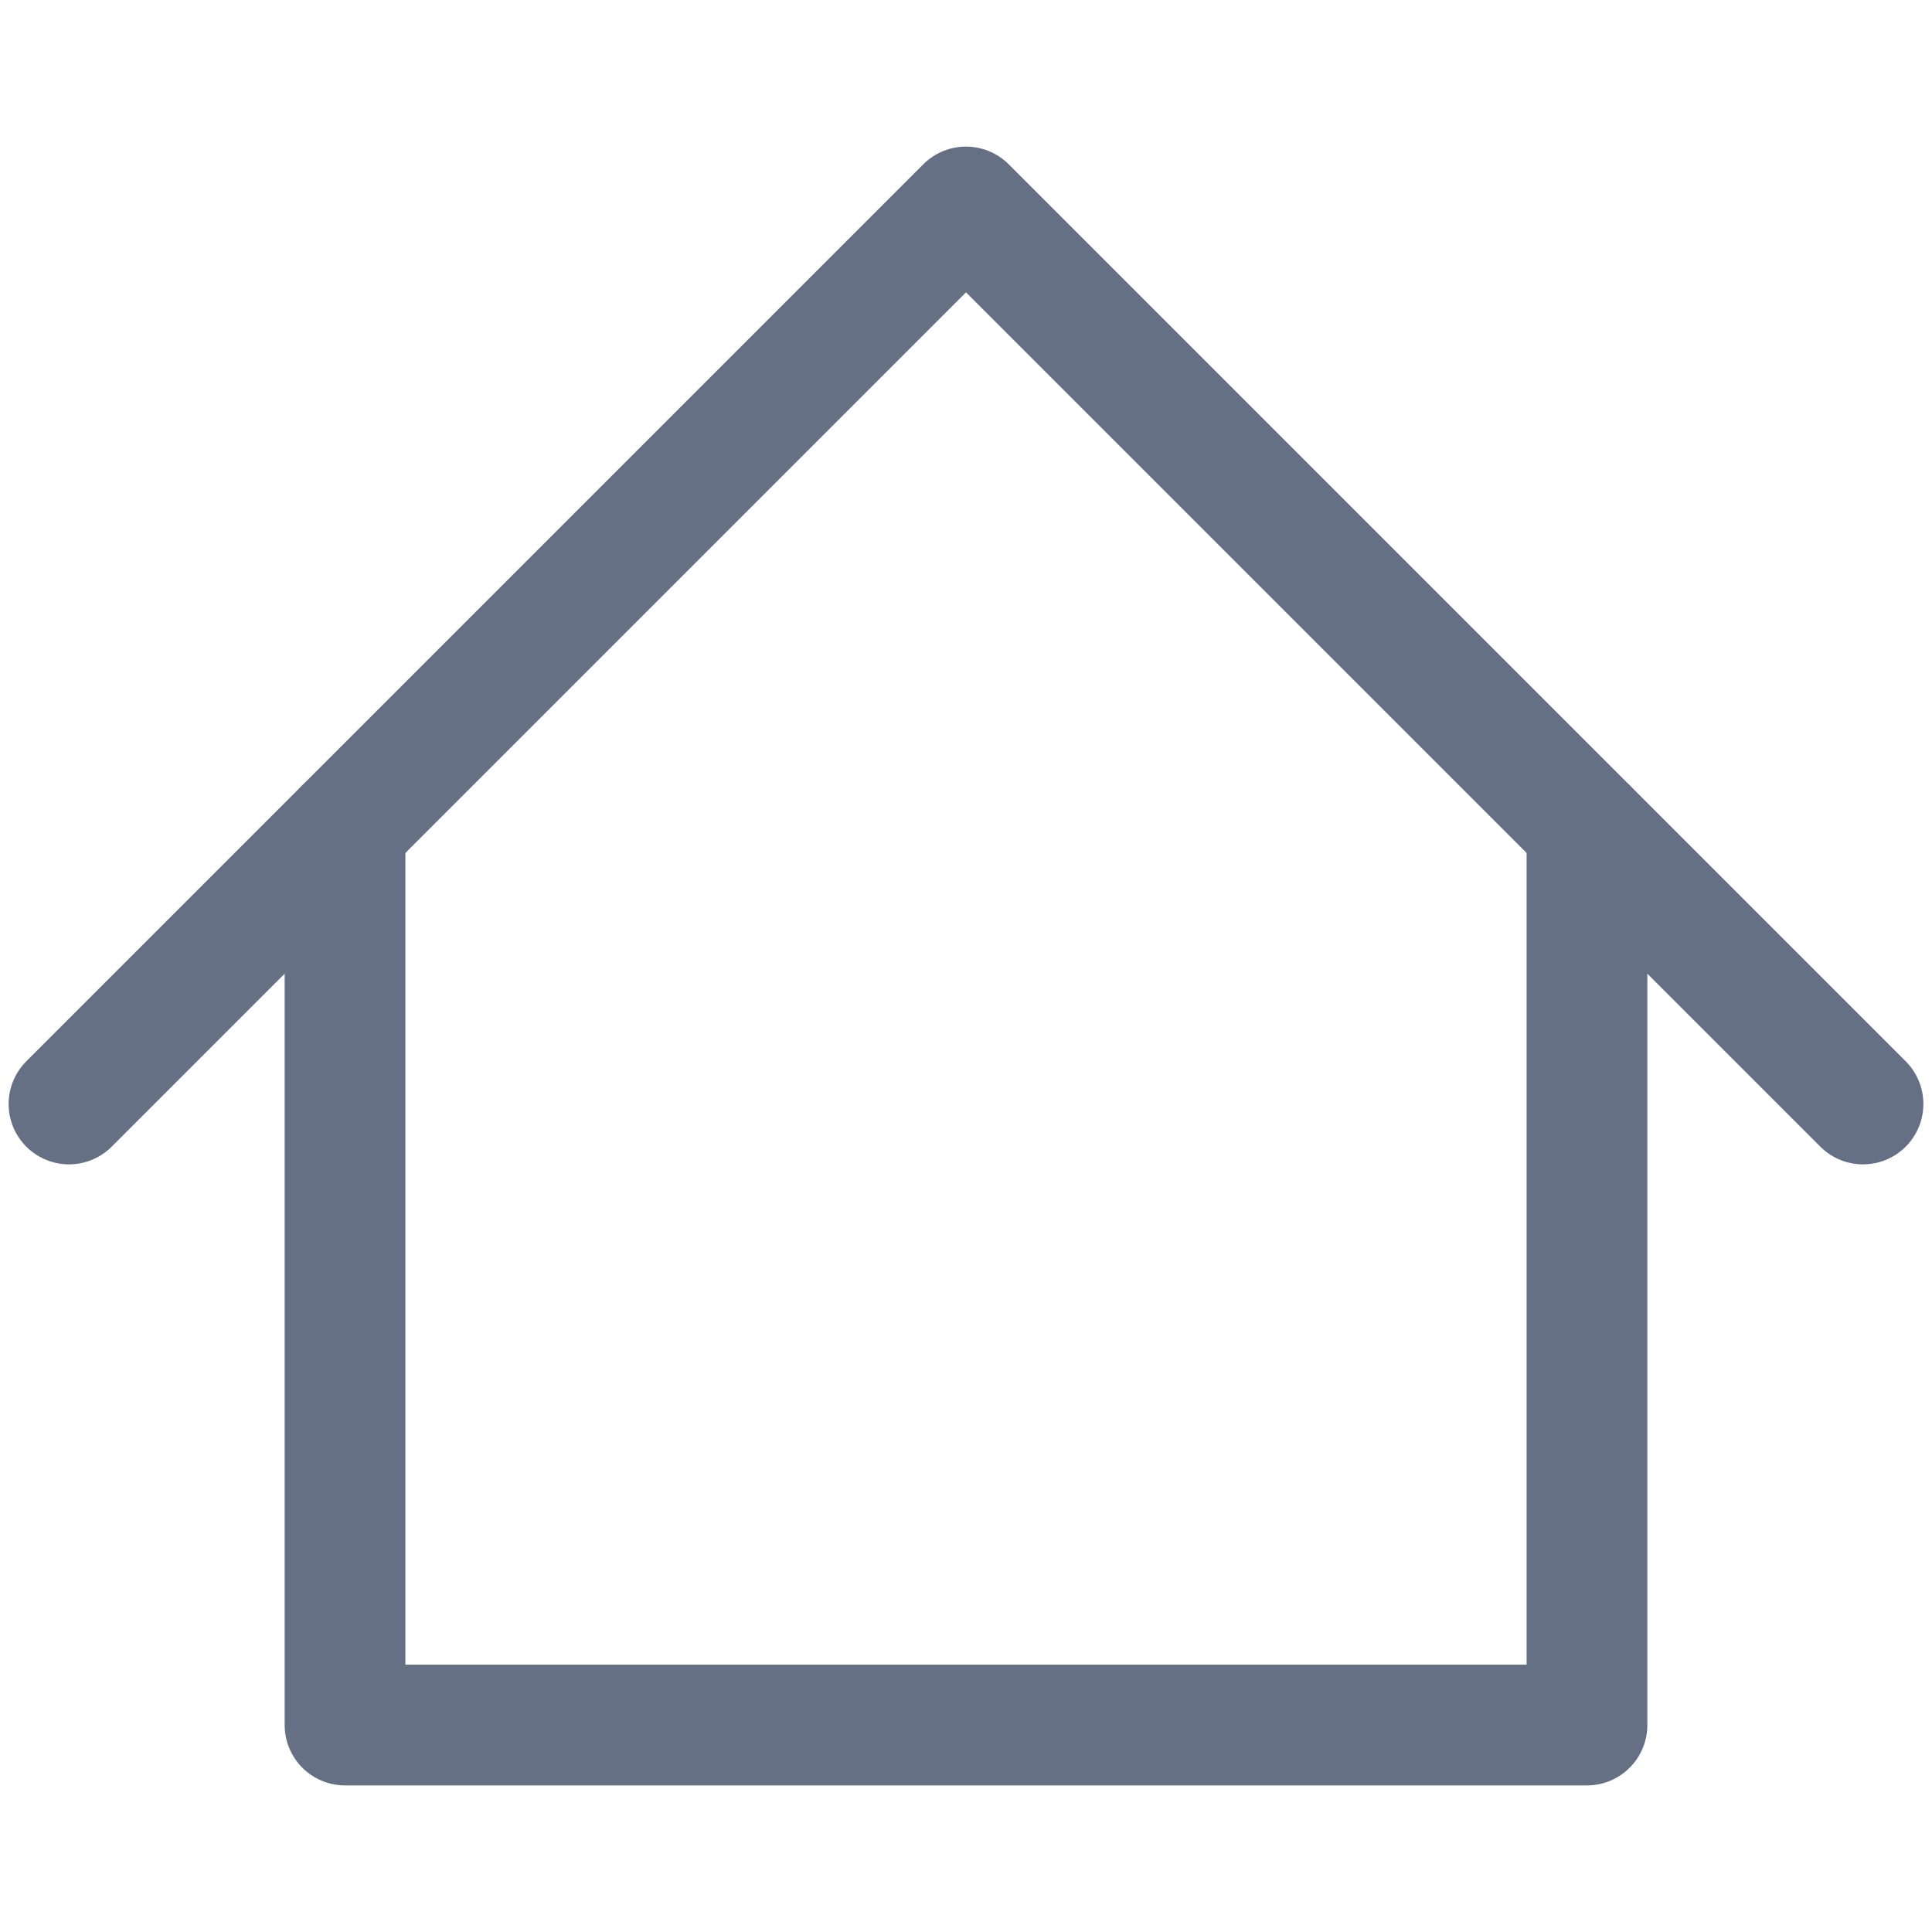
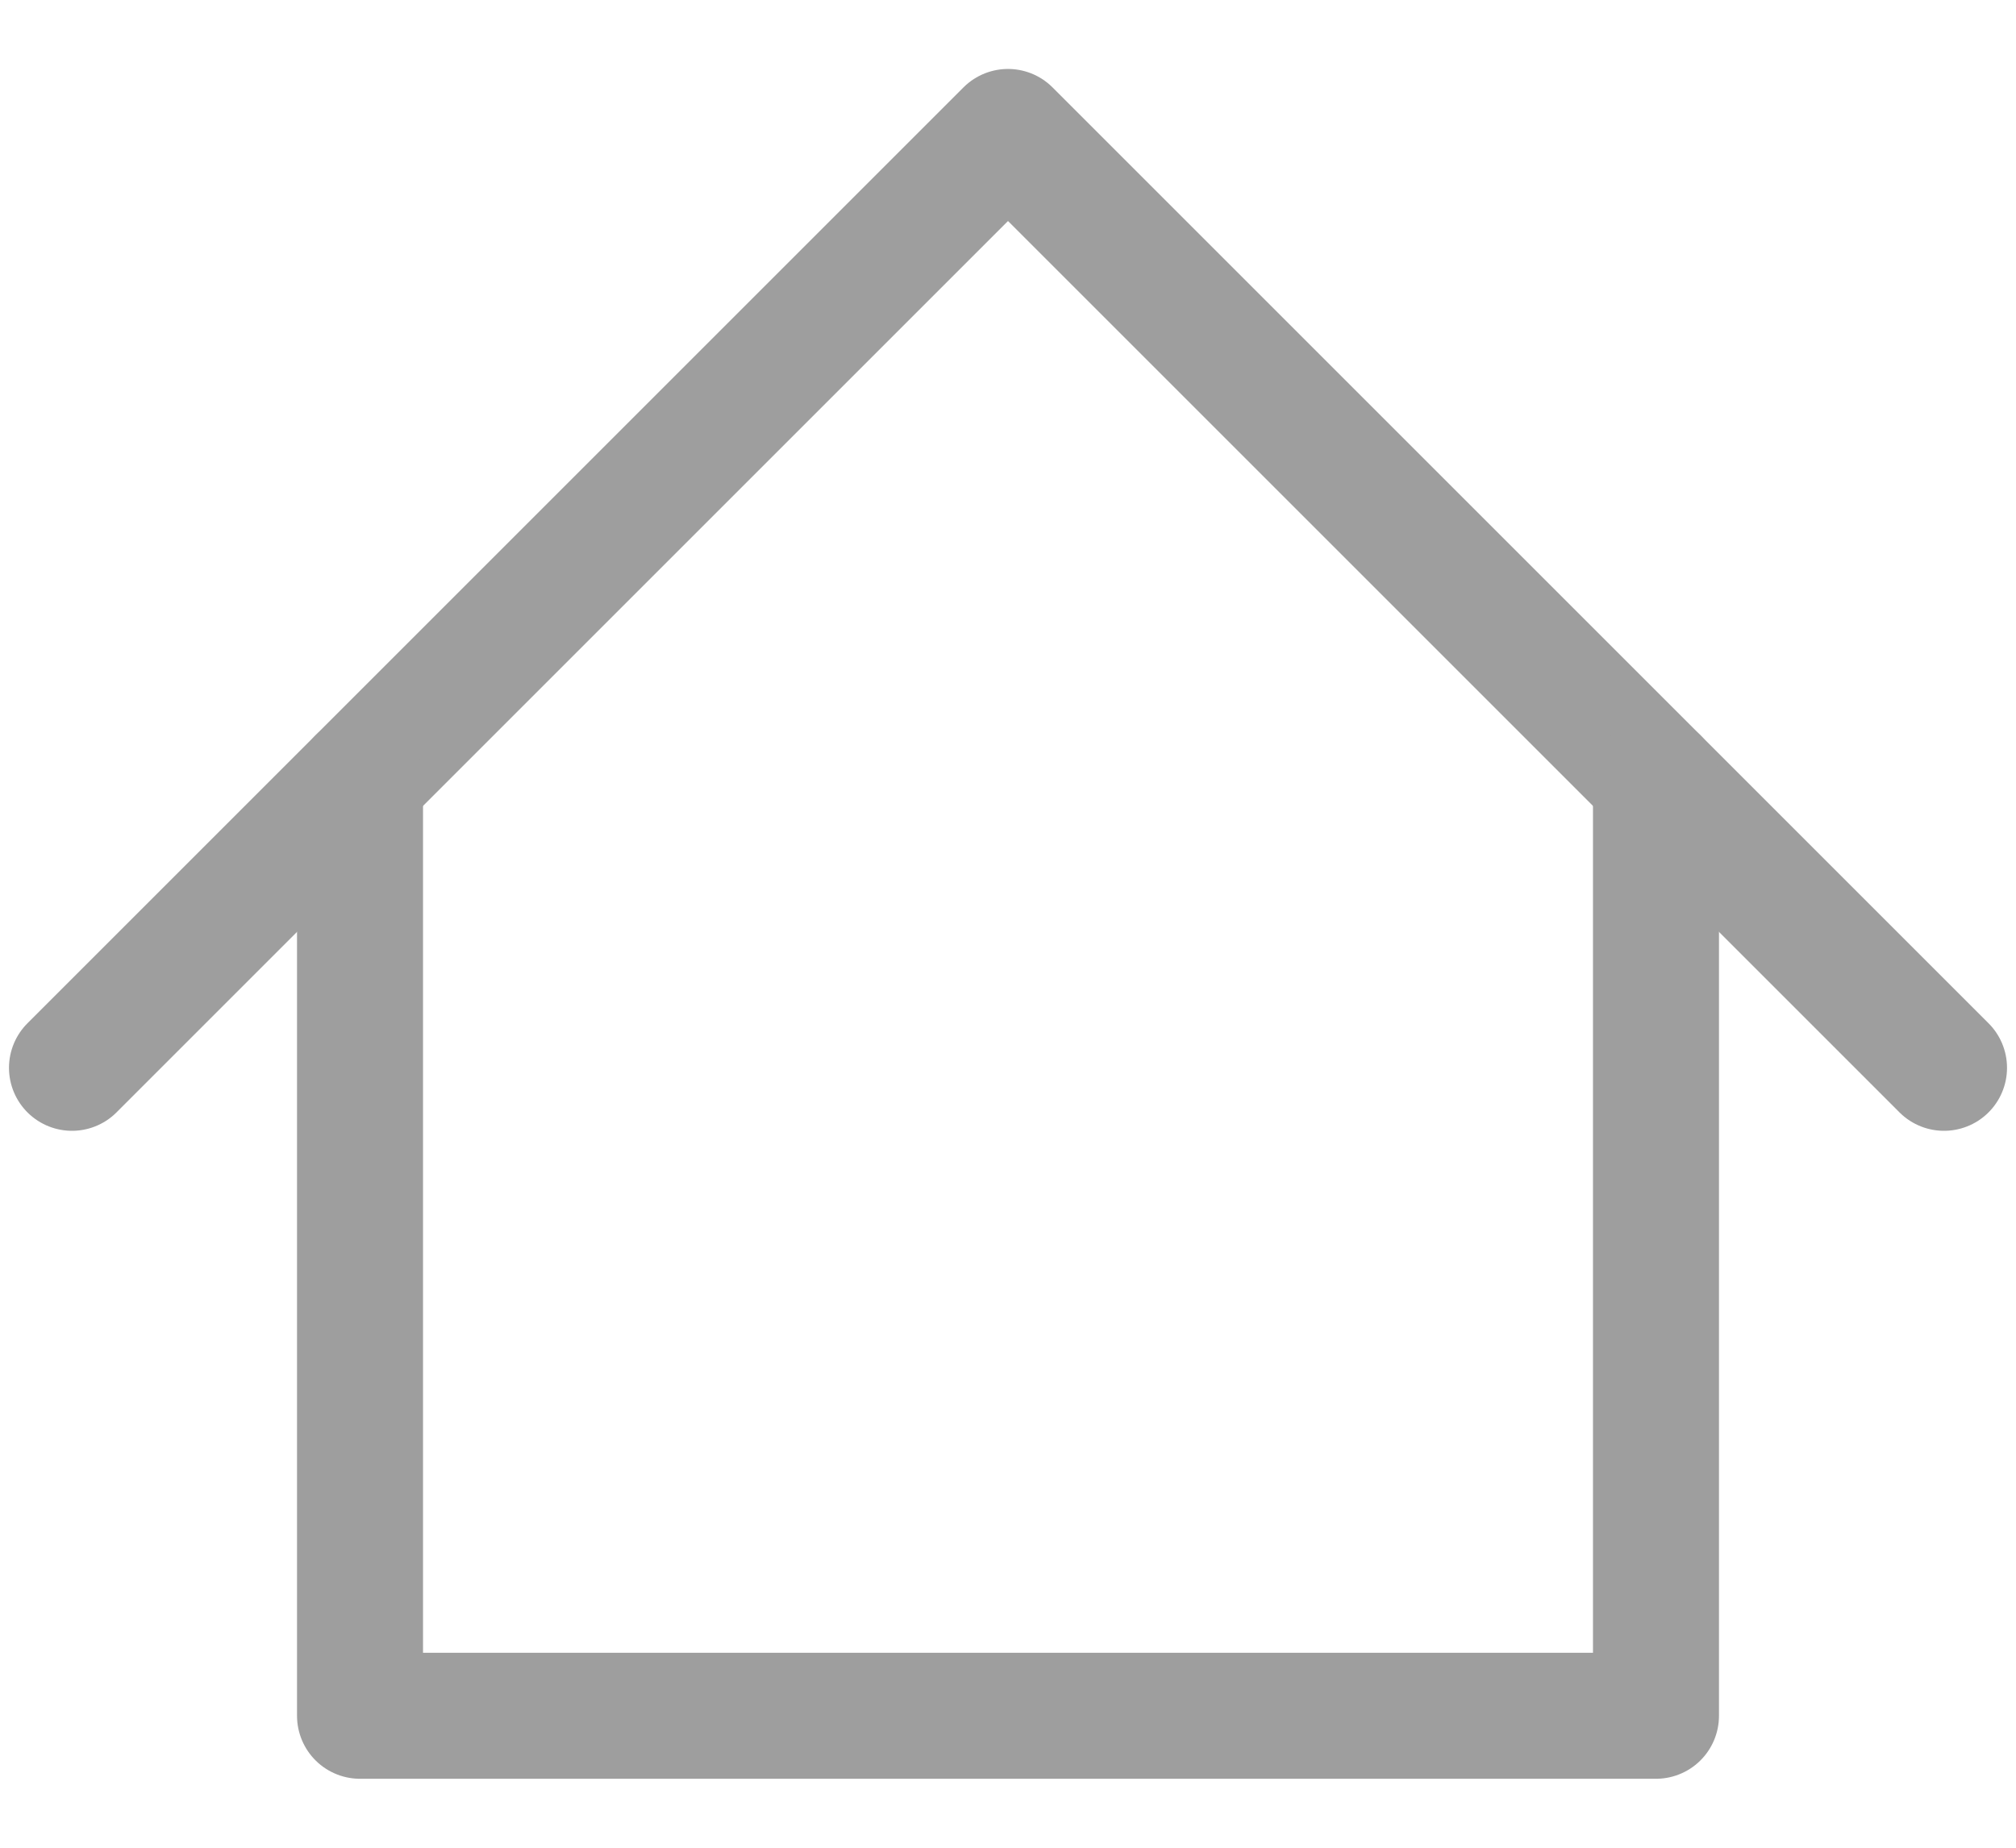
- <svg xmlns="http://www.w3.org/2000/svg" width="24" height="24" fill="none">
-   <path stroke="#667085" stroke-linecap="round" stroke-linejoin="round" stroke-width="1.5" d="M.857 13.714 12 2.571l11.143 11.143" />
-   <path stroke="#667085" stroke-linecap="round" stroke-linejoin="round" stroke-width="1.5" d="M4.286 10.286v11.143h15.428V10.286" />
+ <svg xmlns="http://www.w3.org/2000/svg" width="24" height="22" viewBox="0 0 24 22" fill="none">
+   <path d="M0.857 12.714L12 1.571L23.143 12.714" stroke="#9E9E9E" stroke-width="1.5" stroke-linecap="round" stroke-linejoin="round" />
+   <path d="M4.286 9.286V20.429H19.714V9.286" stroke="#9E9E9E" stroke-width="1.5" stroke-linecap="round" stroke-linejoin="round" />
</svg>
